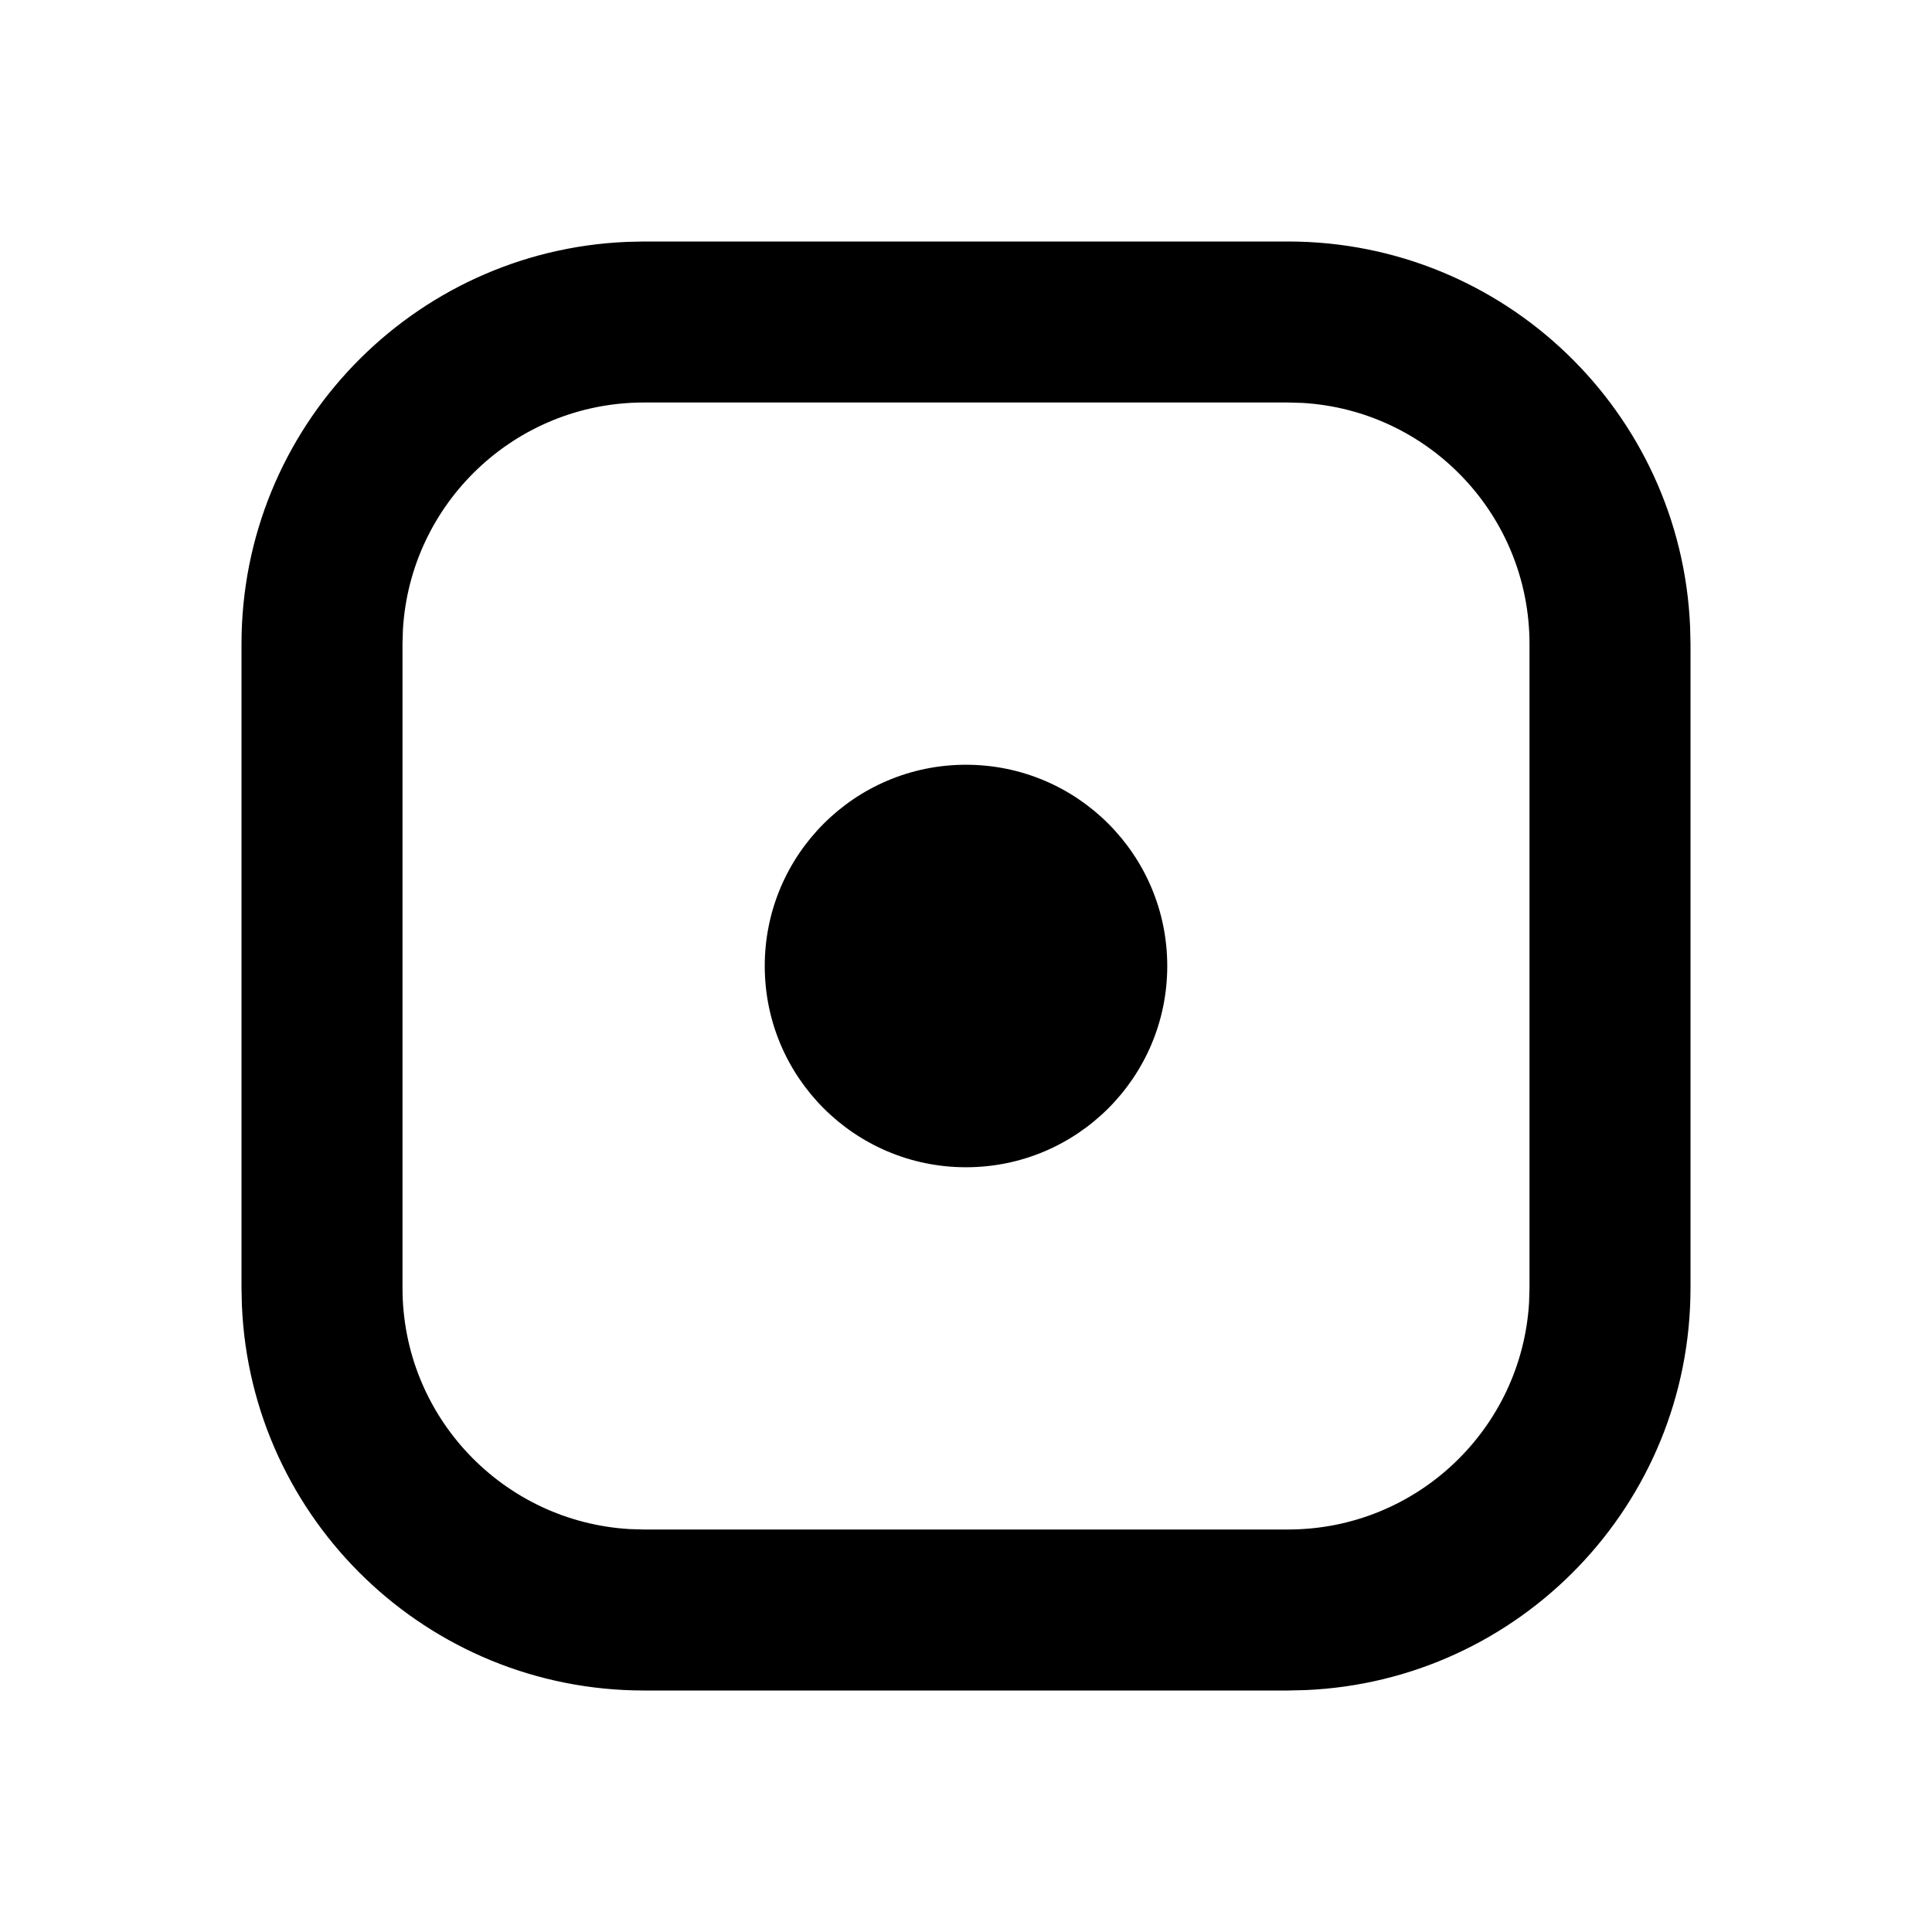
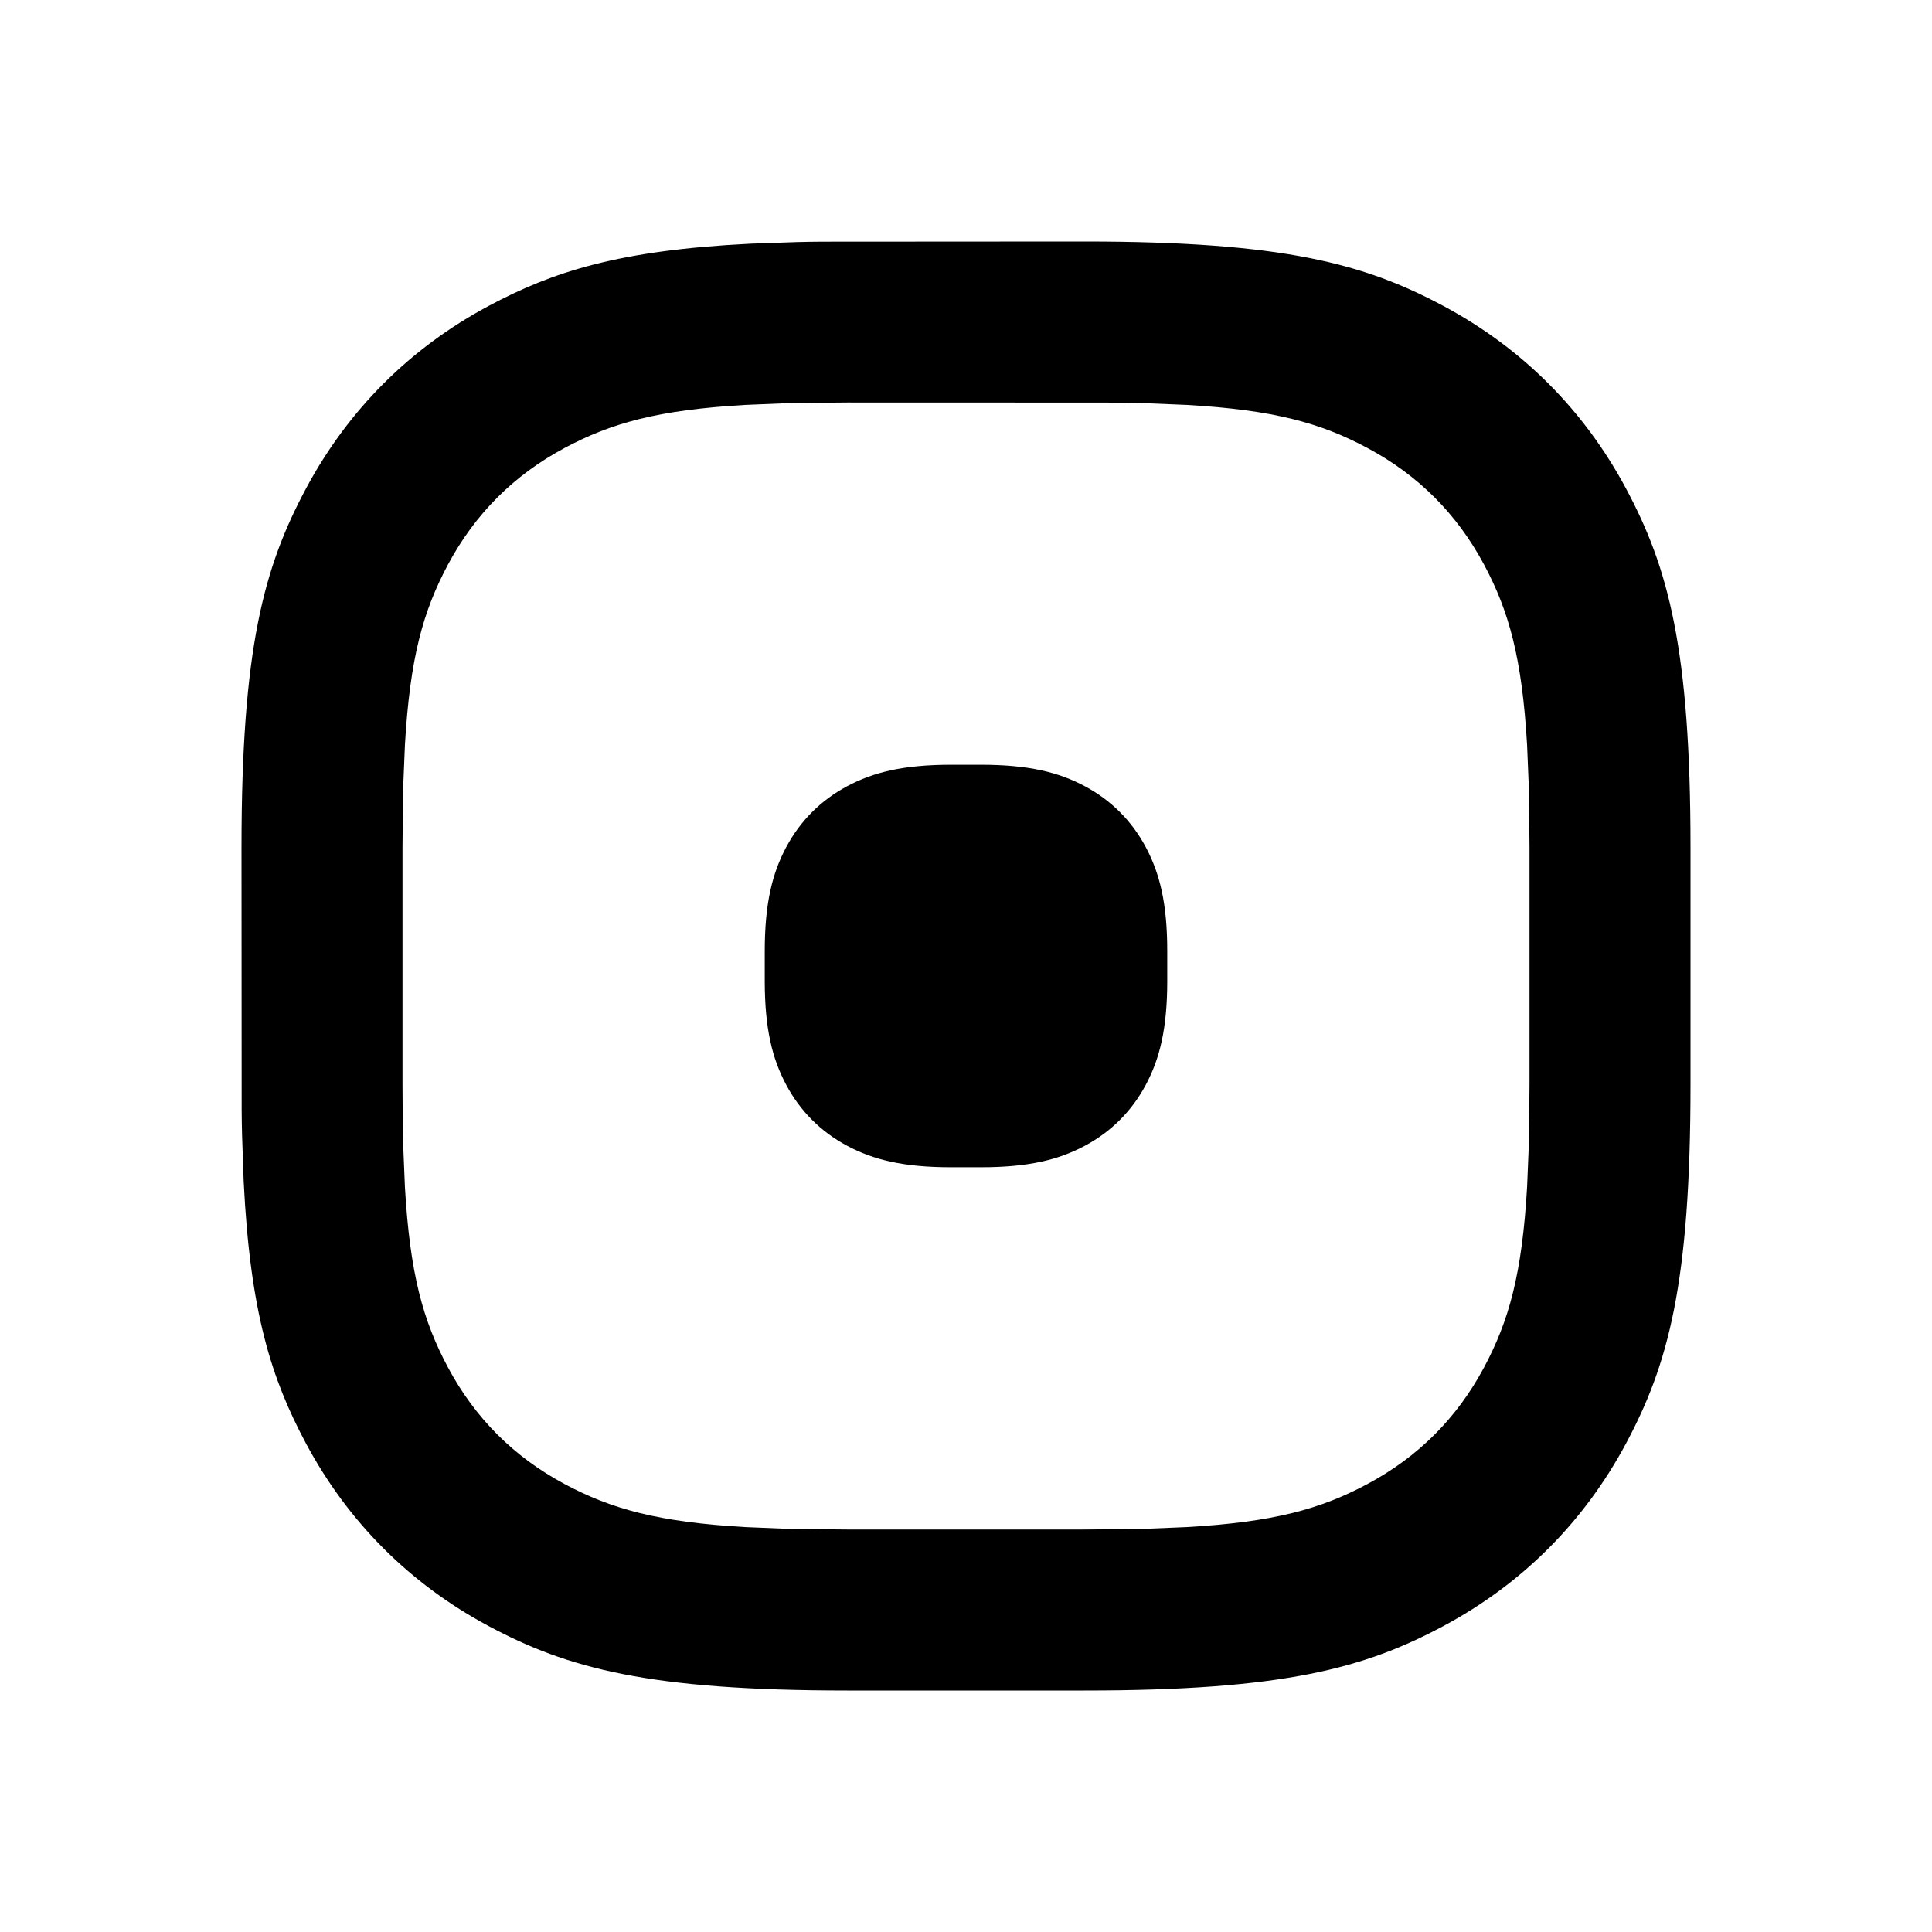
<svg xmlns="http://www.w3.org/2000/svg" width="24" height="24" viewBox="0 0 24 24">
-   <path d="M3155,61 C3157.689,61 3159.882,63.122 3159.995,65.783 L3160,66 L3160,74 C3160,76.689 3157.878,78.882 3155.217,78.995 L3155,79 L3147,79 C3144.311,79 3142.118,76.878 3142.005,74.217 L3142,74 L3142,66 C3142,63.311 3144.122,61.118 3146.783,61.005 L3147,61 L3155,61 Z M3155,63 L3147,63 C3145.402,63 3144.096,64.249 3144.005,65.824 L3144,66 L3144,74 C3144,75.598 3145.249,76.904 3146.824,76.995 L3147,77 L3155,77 C3156.598,77 3157.904,75.751 3157.995,74.176 L3158,74 L3158,66 C3158,64.402 3156.751,63.096 3155.176,63.005 L3155,63 Z M3151,67.5 C3152.381,67.5 3153.5,68.619 3153.5,70 C3153.5,71.381 3152.381,72.5 3151,72.5 C3149.619,72.5 3148.5,71.381 3148.5,70 C3148.5,68.619 3149.619,67.5 3151,67.5 Z" transform="translate(-3139 -58)" />
+   <path fill-rule="evenodd" d="M3149.213,61.002 L3152.472,61 C3154.95,61 3155.953,61.278 3156.931,61.801 C3157.908,62.324 3158.676,63.092 3159.199,64.069 C3159.722,65.047 3160,66.05 3160,68.528 L3160,71.472 C3160,73.95 3159.722,74.953 3159.199,75.931 C3158.676,76.908 3157.908,77.676 3156.931,78.199 C3155.953,78.722 3154.95,79 3152.472,79 L3149.528,79 C3147.05,79 3146.047,78.722 3145.069,78.199 C3144.092,77.676 3143.324,76.908 3142.801,75.931 C3142.373,75.129 3142.108,74.31 3142.027,72.676 L3142.007,72.1 C3142.004,71.999 3142.003,71.894 3142.002,71.787 L3142,68.528 C3142,66.05 3142.278,65.047 3142.801,64.069 C3143.324,63.092 3144.092,62.324 3145.069,61.801 C3145.871,61.373 3146.69,61.108 3148.324,61.027 L3148.9,61.007 C3149.001,61.004 3149.106,61.003 3149.213,61.002 Z M3152.759,63.001 L3149.528,63 L3148.971,63.005 C3148.884,63.006 3148.799,63.008 3148.717,63.011 L3148.255,63.03 C3147.17,63.093 3146.591,63.256 3146.013,63.565 C3145.383,63.902 3144.902,64.383 3144.565,65.013 C3144.256,65.591 3144.093,66.17 3144.03,67.255 L3144.011,67.717 L3144.005,67.971 L3144.005,67.971 L3144,68.528 L3144,71.472 C3144,71.768 3144.003,72.037 3144.011,72.283 L3144.03,72.745 C3144.093,73.83 3144.256,74.409 3144.565,74.987 C3144.902,75.617 3145.383,76.098 3146.013,76.435 C3146.591,76.744 3147.17,76.907 3148.255,76.97 L3148.717,76.989 L3148.971,76.995 L3148.971,76.995 L3149.528,77 L3152.472,77 L3153.029,76.995 L3153.283,76.989 L3153.283,76.989 L3153.745,76.97 C3154.83,76.907 3155.409,76.744 3155.987,76.435 C3156.617,76.098 3157.098,75.617 3157.435,74.987 C3157.744,74.409 3157.907,73.83 3157.97,72.745 L3157.989,72.283 L3157.995,72.029 L3157.995,72.029 L3158,71.472 L3158,68.528 L3157.995,67.971 L3157.989,67.717 L3157.989,67.717 L3157.97,67.255 C3157.907,66.17 3157.744,65.591 3157.435,65.013 C3157.098,64.383 3156.617,63.902 3155.987,63.565 C3155.409,63.256 3154.83,63.093 3153.745,63.03 L3153.283,63.011 L3152.759,63.001 L3152.759,63.001 Z M3151.184,67.5 C3151.778,67.5 3152.151,67.593 3152.477,67.767 C3152.803,67.941 3153.059,68.197 3153.233,68.523 C3153.407,68.849 3153.5,69.222 3153.5,69.816 L3153.5,70.184 C3153.5,70.778 3153.407,71.151 3153.233,71.477 C3153.059,71.803 3152.803,72.059 3152.477,72.233 C3152.151,72.407 3151.778,72.5 3151.184,72.5 L3150.816,72.5 C3150.222,72.5 3149.849,72.407 3149.523,72.233 C3149.197,72.059 3148.941,71.803 3148.767,71.477 C3148.593,71.151 3148.5,70.778 3148.5,70.184 L3148.5,69.816 C3148.5,69.222 3148.593,68.849 3148.767,68.523 C3148.941,68.197 3149.197,67.941 3149.523,67.767 C3149.849,67.593 3150.222,67.5 3150.816,67.5 L3151.184,67.5 Z" transform="translate(-3139 -58)" />
</svg>
